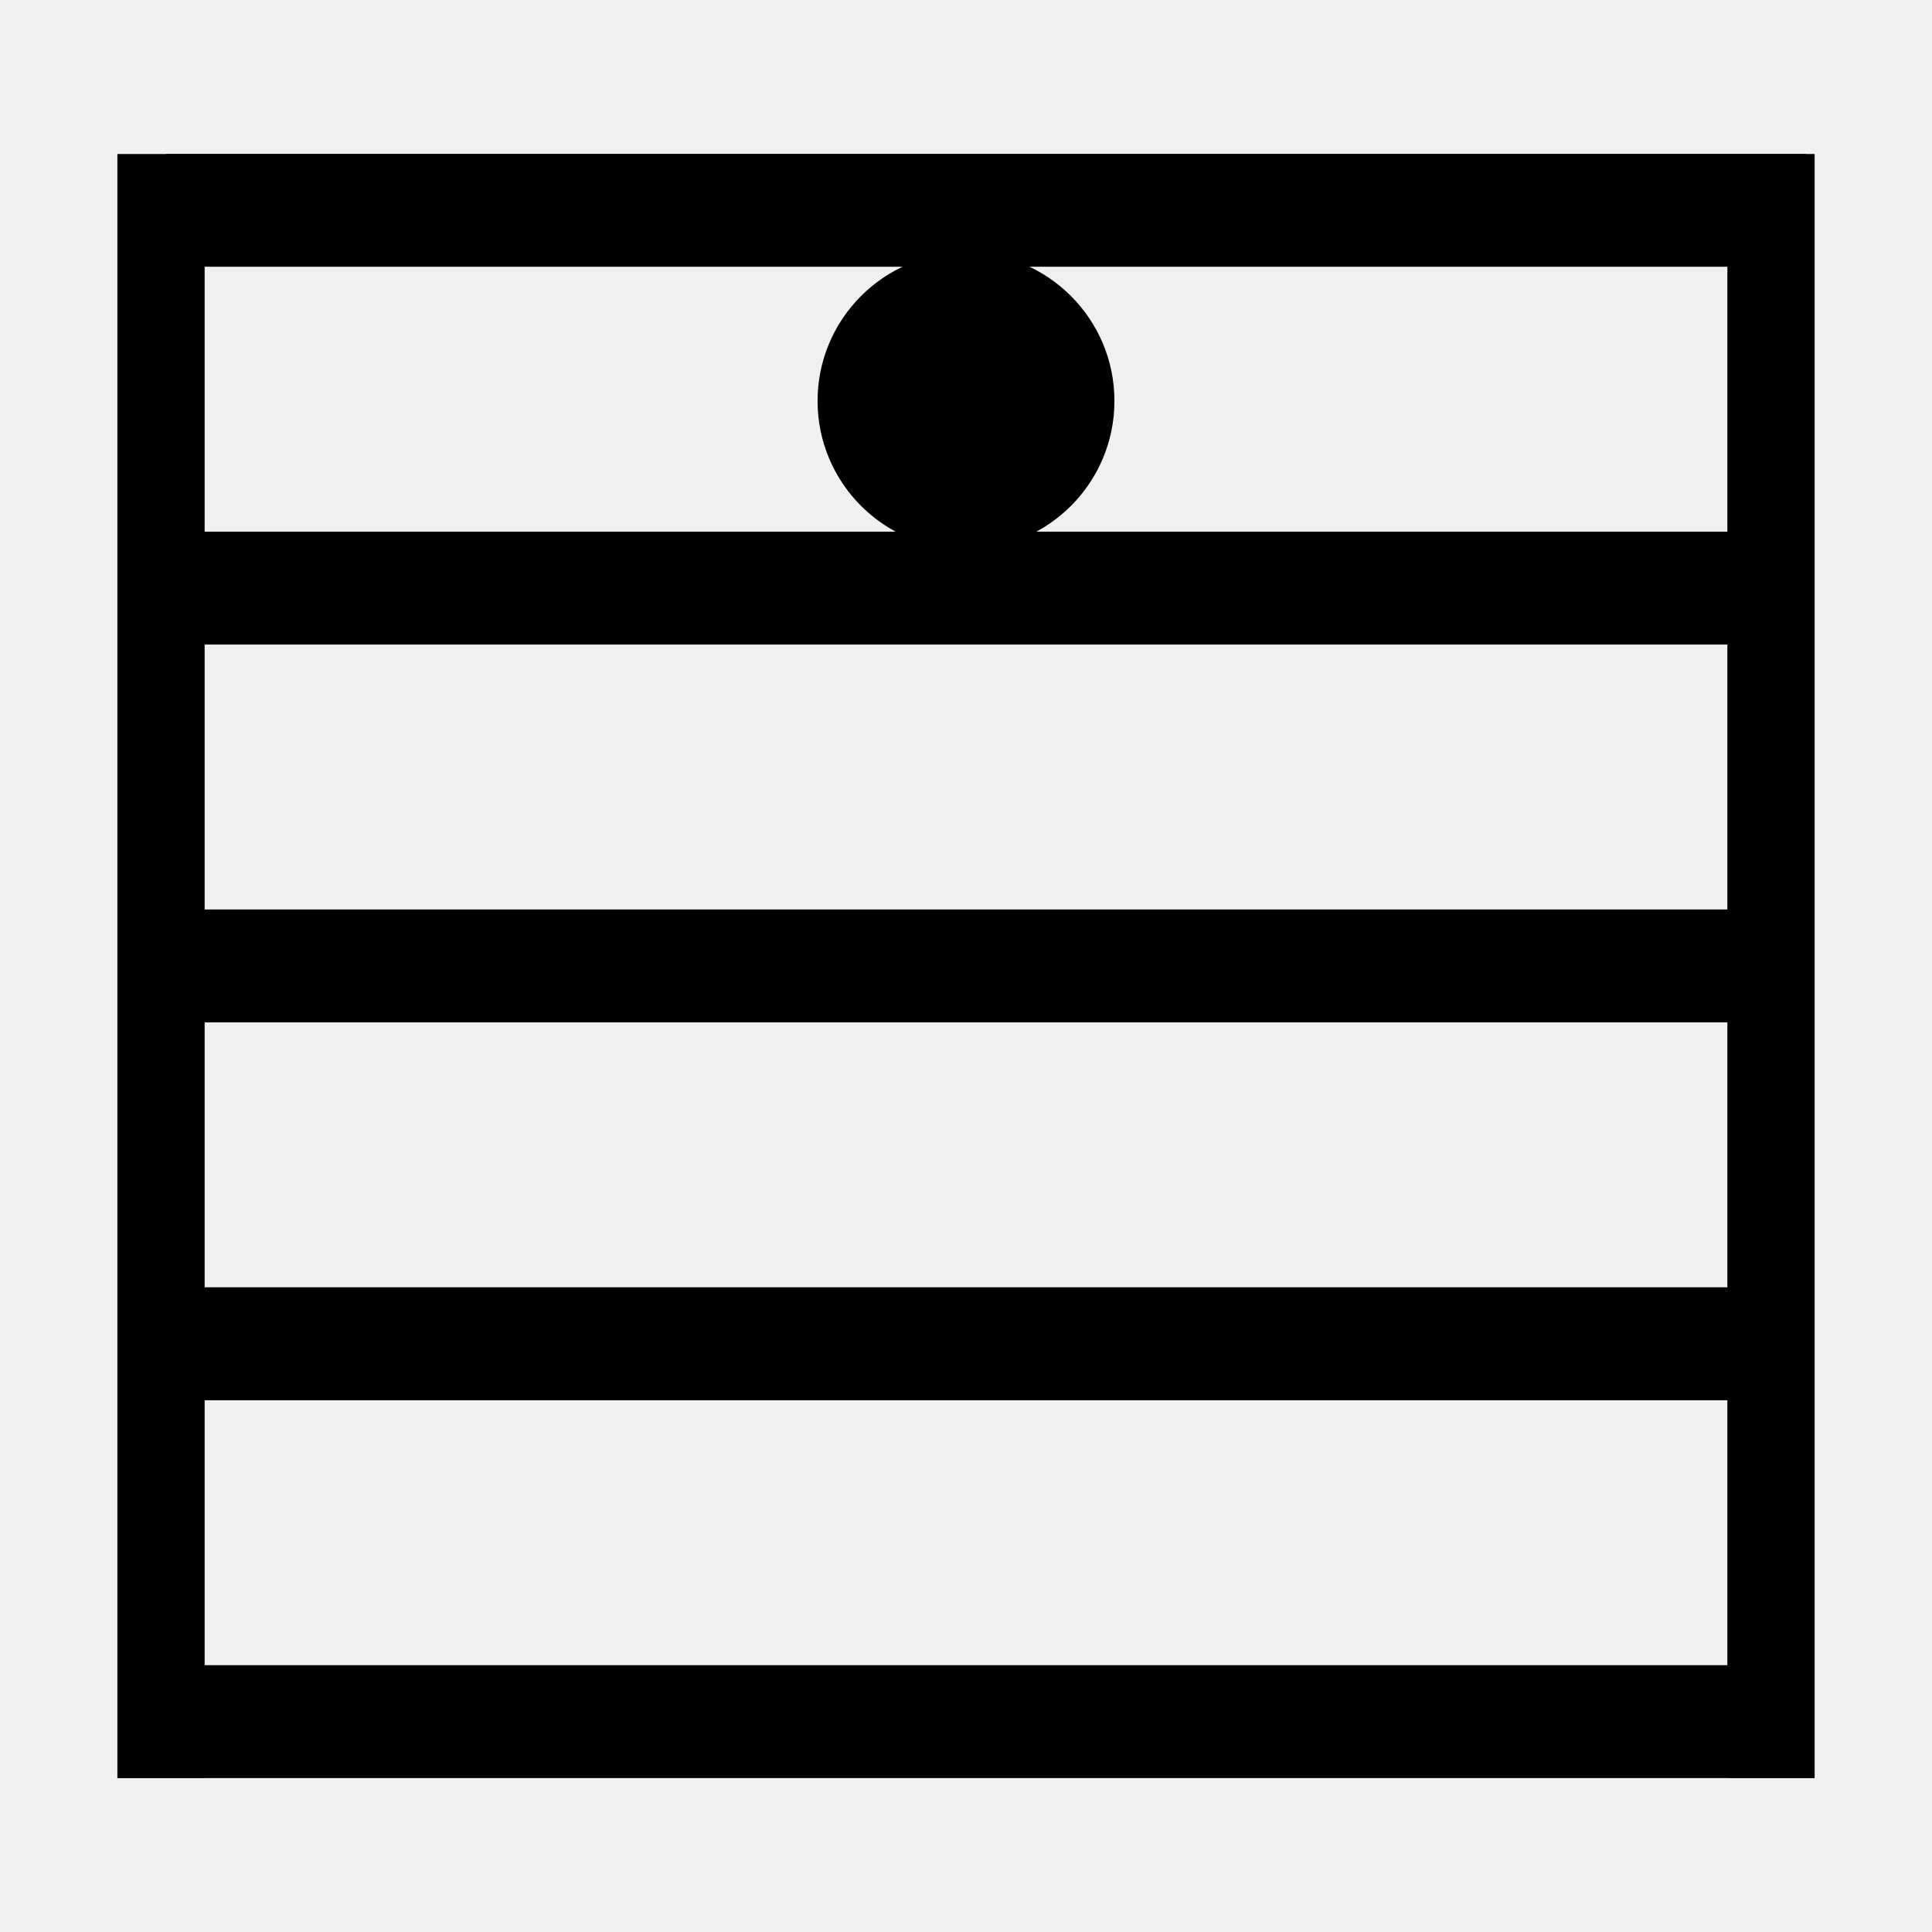
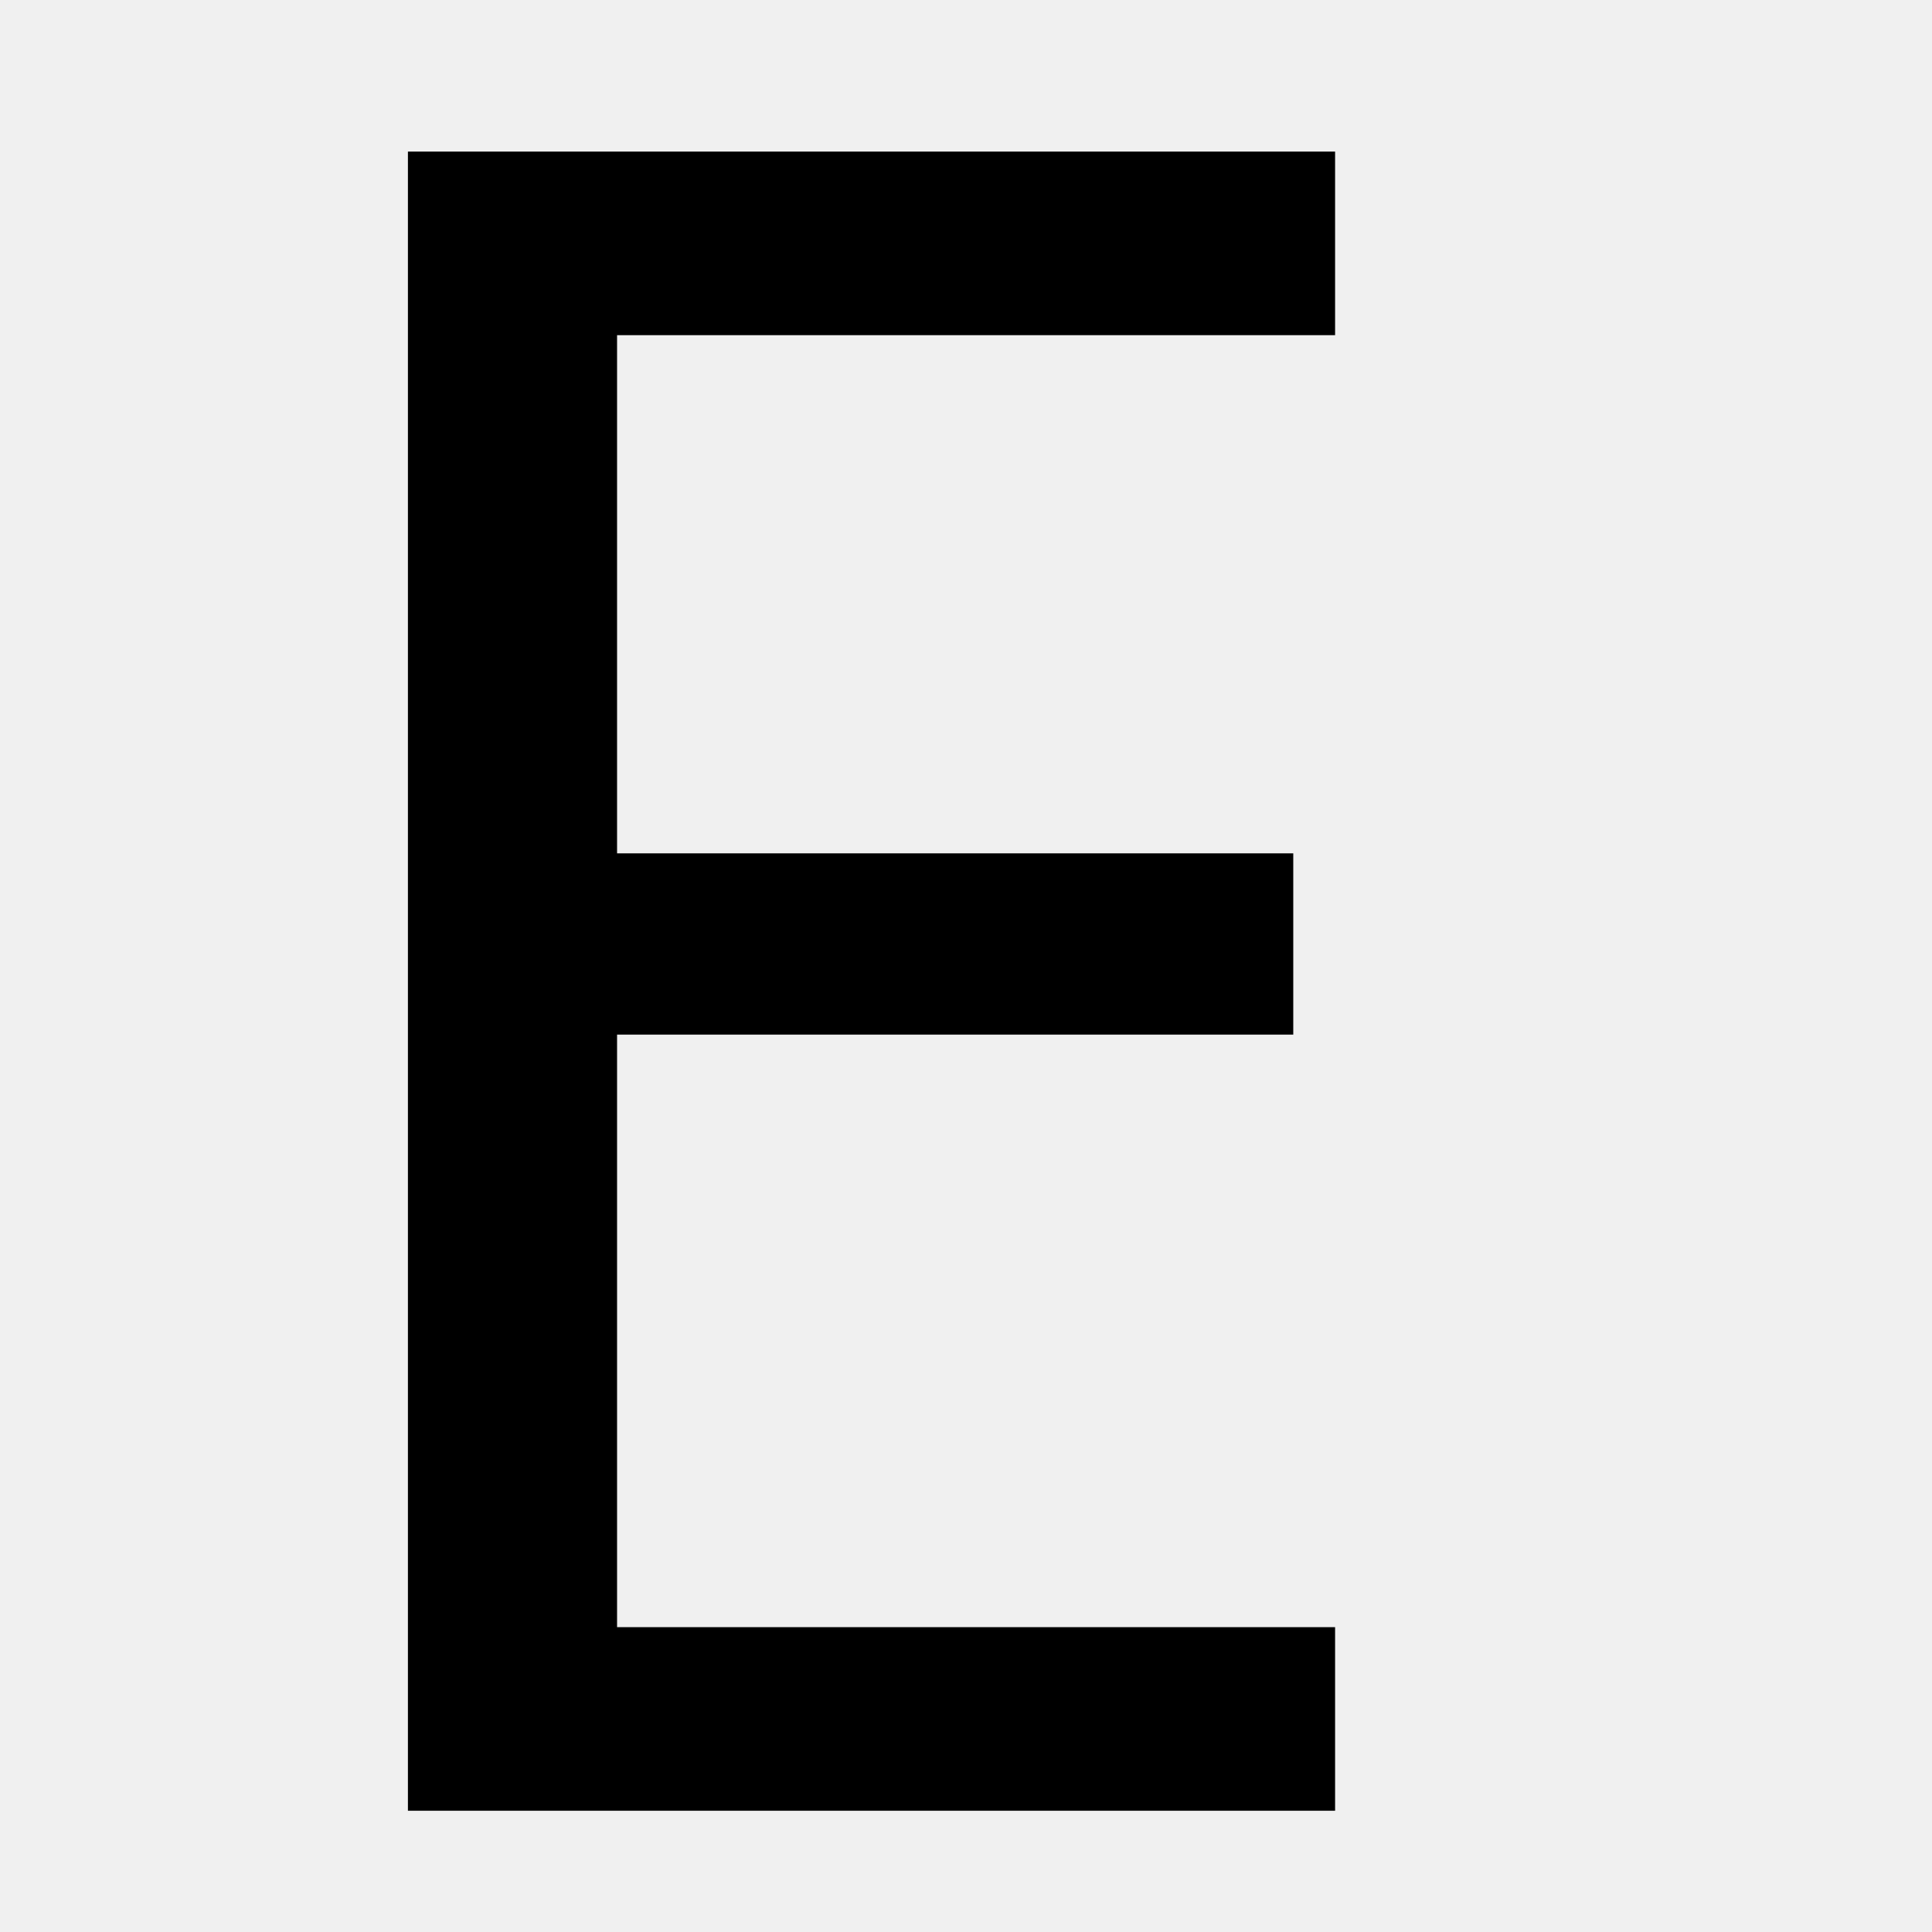
<svg xmlns="http://www.w3.org/2000/svg" height="48px" viewBox="0 -960 960 960" width="48px" fill="#000000" version="1.1" id="svg1" xml:space="preserve">
  <defs id="defs1" />
-   <path id="rect1" style="fill:#000000;stroke-width:23.503" d="m 82.422,-883.555 v 0.078 H 58.32 v 807.031 h 43.359 v -0.039 h 756.641 v 0.039 h 43.359 v -807.031 h -4.258 v -0.078 z m 19.258,56.094 h 756.641 v 131.641 H 101.68 Z m 0,187.734 h 756.641 v 131.641 H 101.68 Z m 0,187.734 h 756.641 v 131.641 H 101.68 Z m 0,187.773 h 756.641 v 131.641 H 101.68 Z" />
-   <ellipse style="fill:#000000;stroke-width:138.281" id="ellipse2" cx="480" cy="-760.77" rx="73.75" ry="73.75" />
+   <text xml:space="preserve" style="font-size:1154.66px;font-family:sans-serif;-inkscape-font-specification:sans-serif;writing-mode:lr-tb;direction:ltr;fill:#ffffff;stroke-width:135.311" x="90.697" y="-60.252" id="text1">
+     <tspan id="tspan1" style="fill:#000000;stroke-width:135.311" x="90.697" y="-60.252">E</tspan>
+   </text>
</svg>
